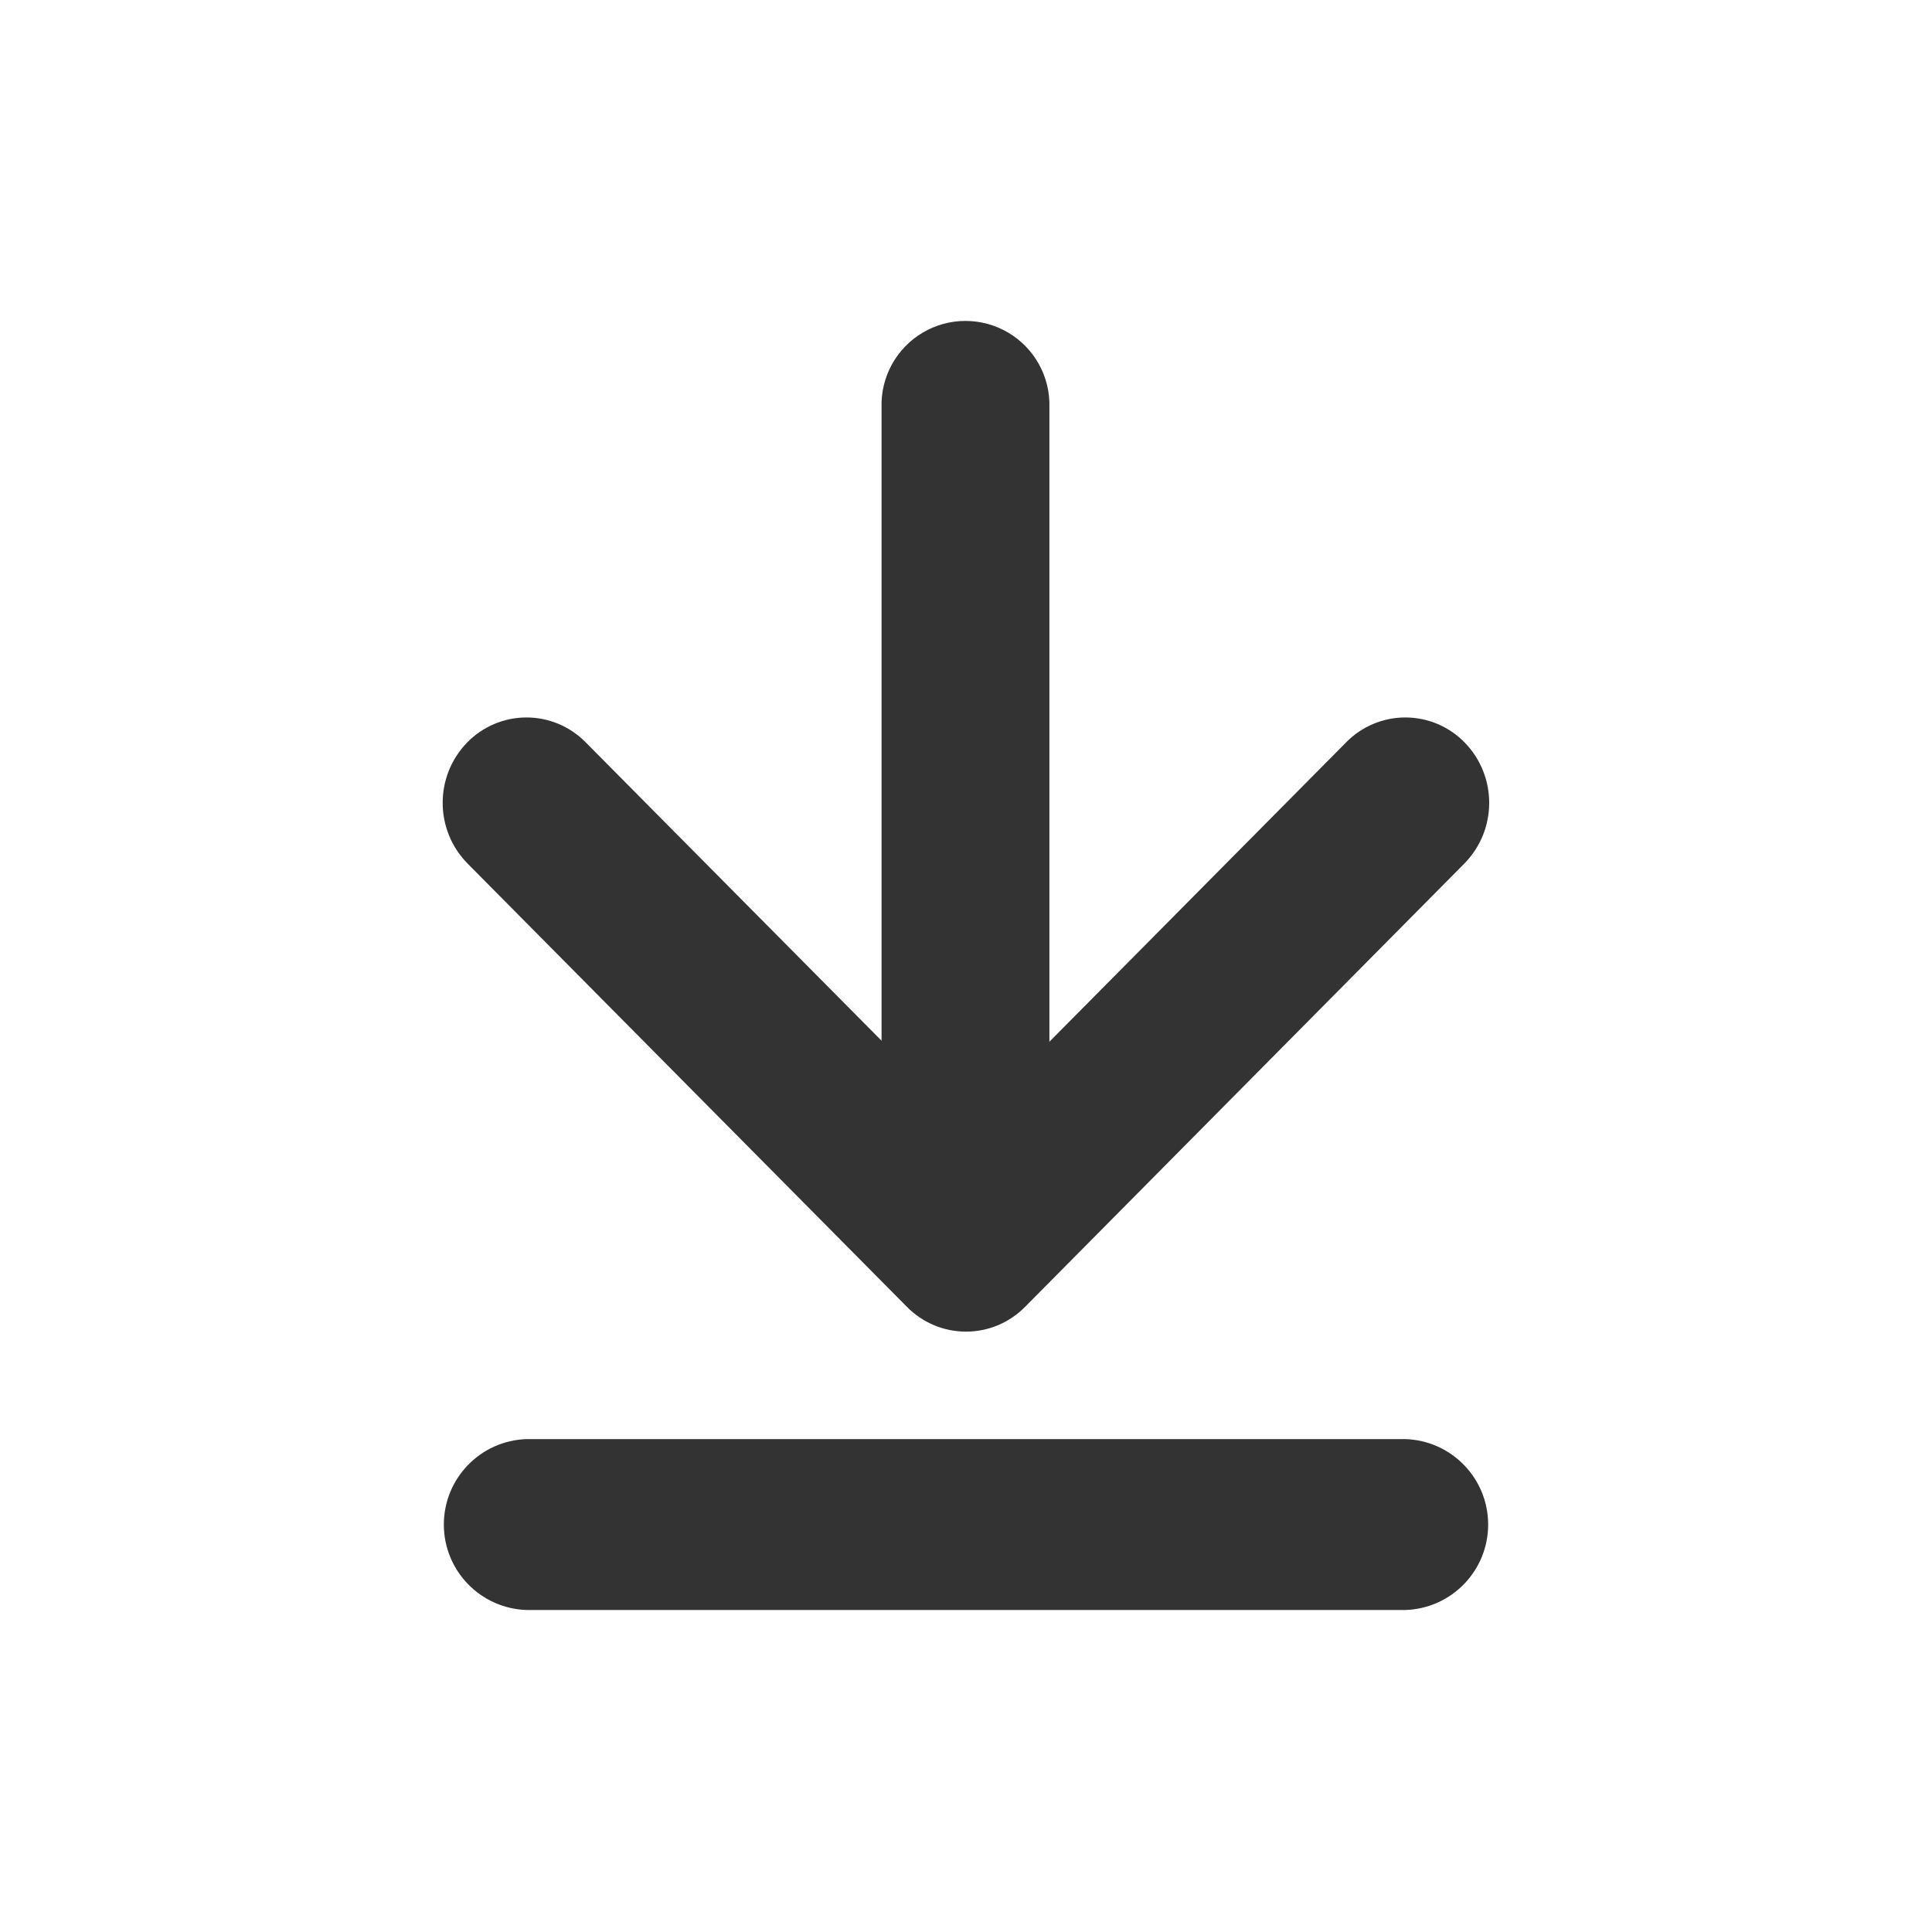
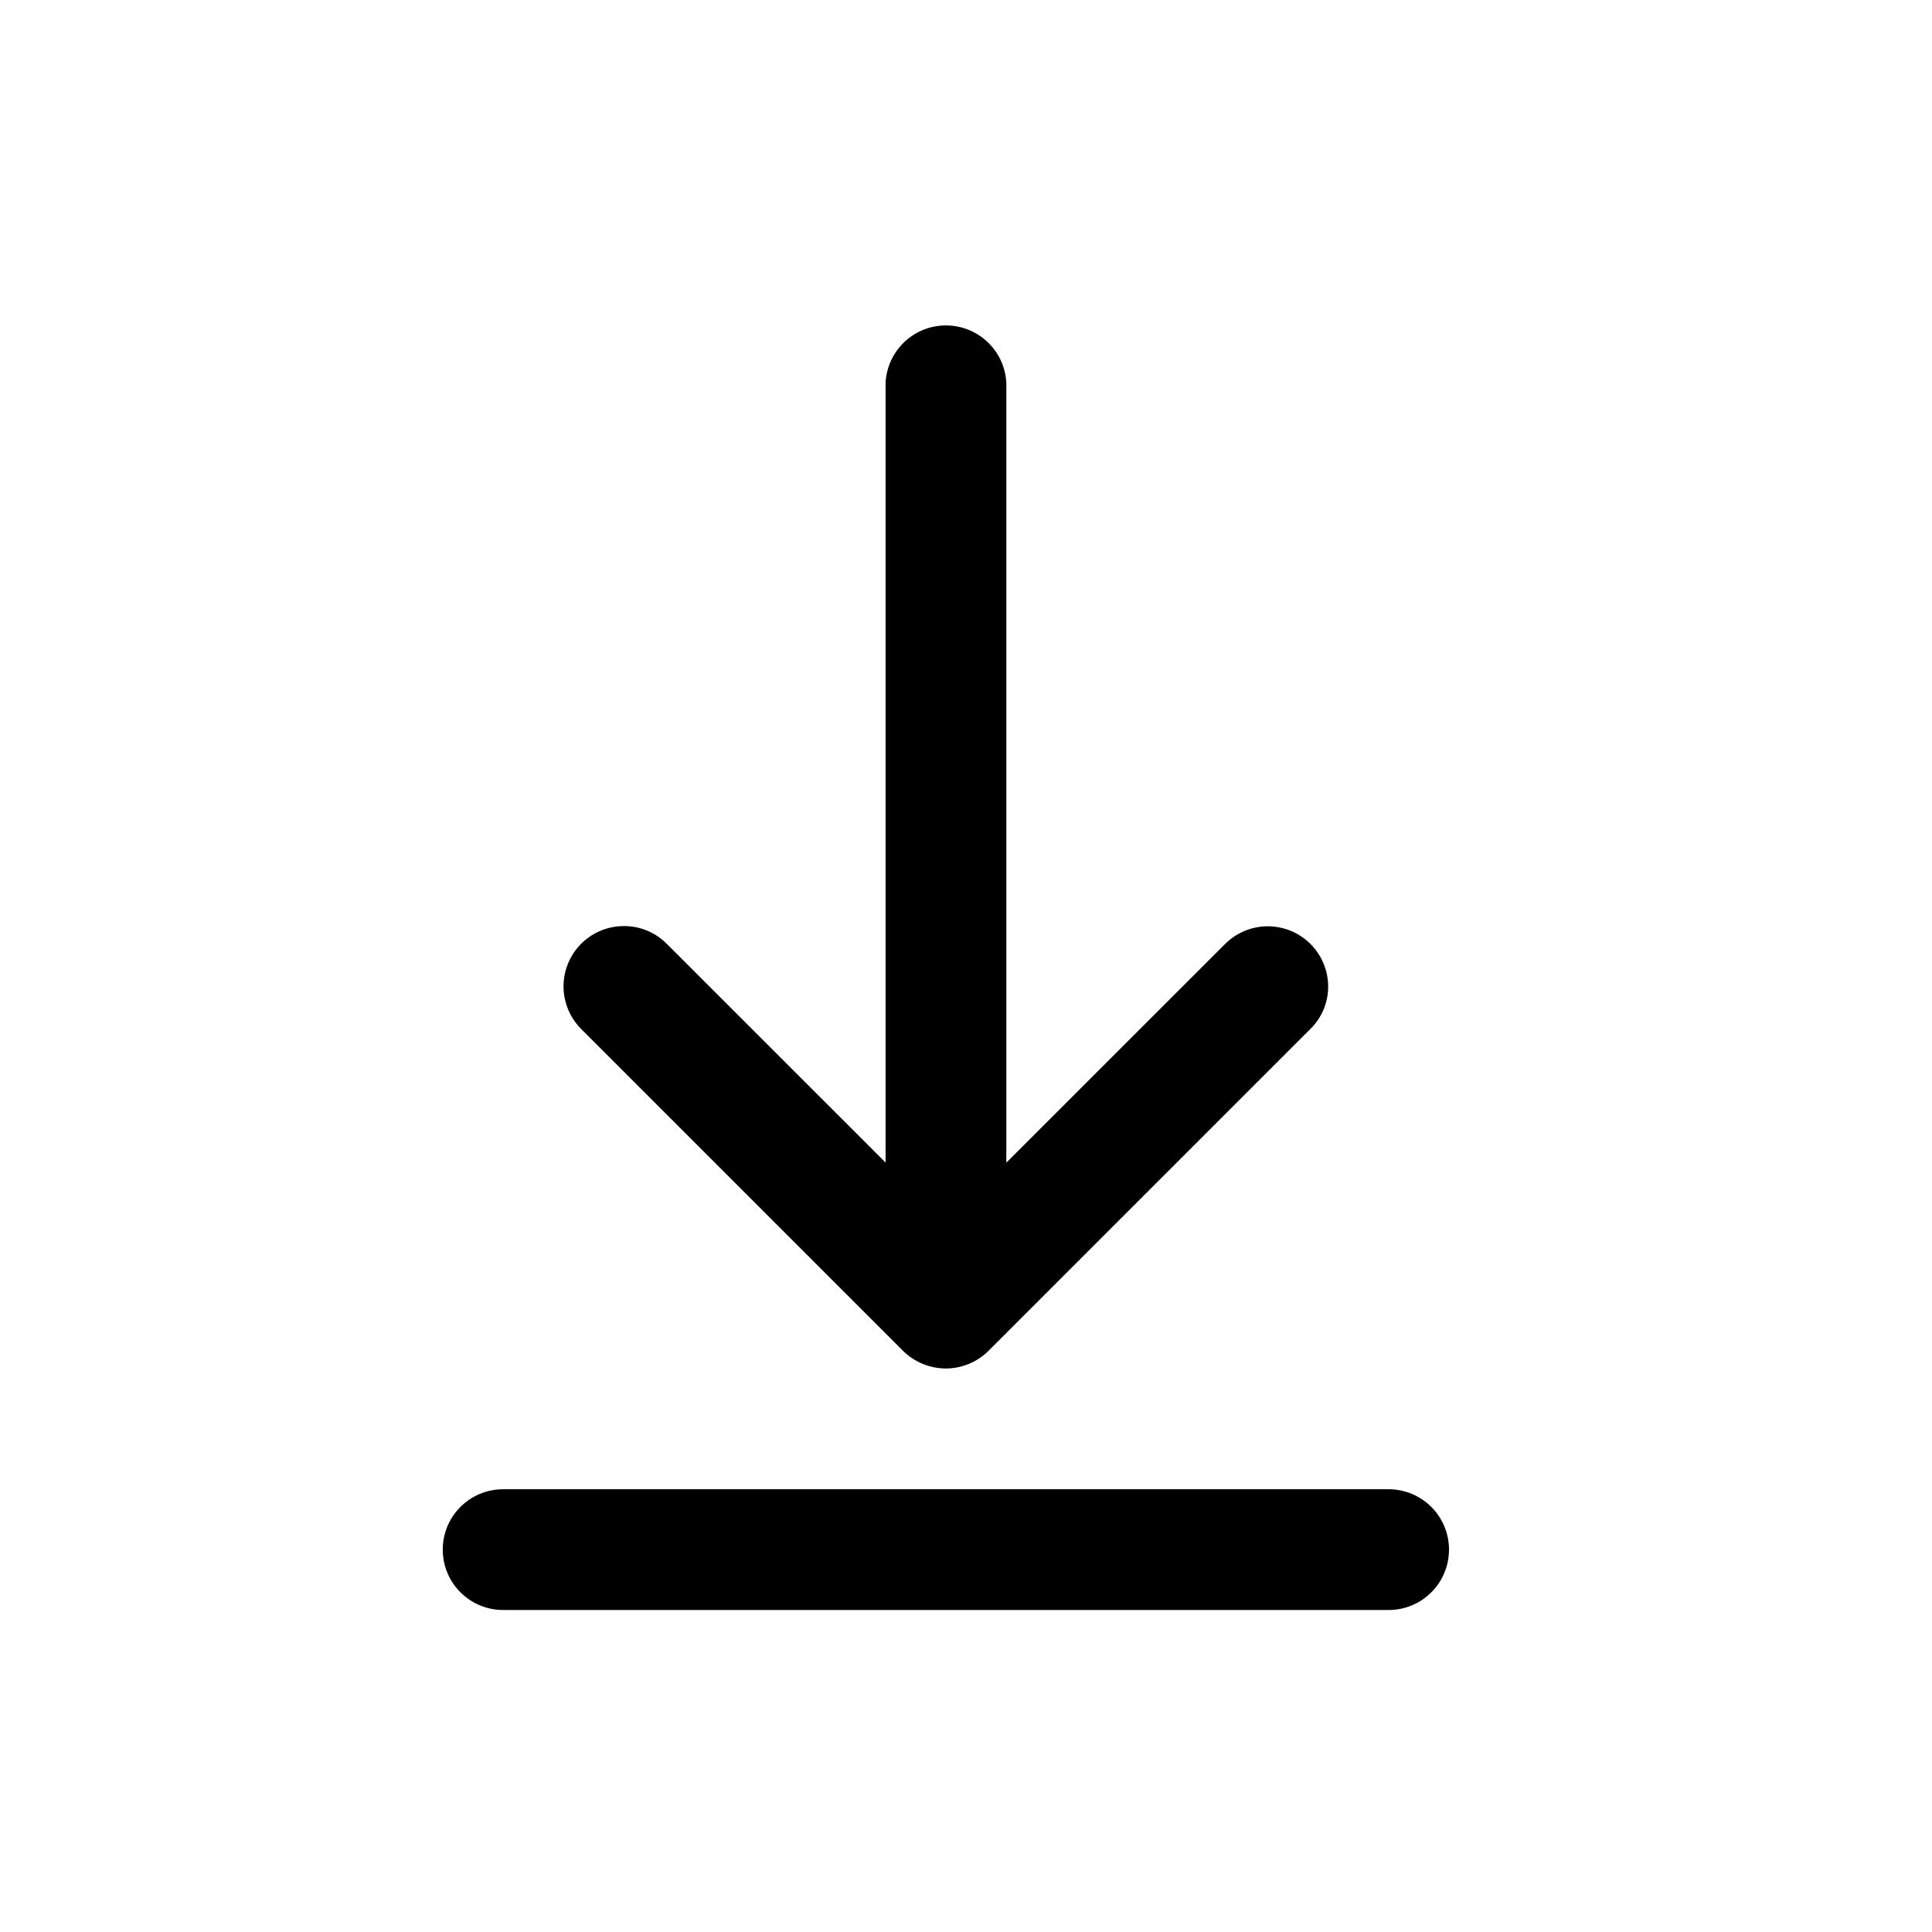
<svg xmlns="http://www.w3.org/2000/svg" width="24" height="24" viewBox="0 0 24 24">
-   <defs>
-     <clipPath id="clip-path">
-       <rect id="사각형_980" data-name="사각형 980" width="24" height="24" transform="translate(-6 -4)" fill="#333" />
-     </clipPath>
-   </defs>
-   <g id="download_ic" transform="translate(6 4)">
-     <g id="그룹_10259" data-name="그룹 10259" transform="translate(0 0)" clip-path="url(#clip-path)">
-       <g id="그룹_10268" data-name="그룹 10268" transform="translate(-0.5)">
-         <path id="패스_4237" data-name="패스 4237" d="M11.957,21.732H1.043a1.062,1.062,0,0,1,0-2.123H11.957a1.062,1.062,0,0,1,0,2.123" transform="translate(0 -5.732)" fill="#333" />
-         <path id="패스_4238" data-name="패스 4238" d="M6.5,14.571a1.029,1.029,0,0,1-.734-.308L.309,8.757A1.075,1.075,0,0,1,.3,7.256a1.029,1.029,0,0,1,1.474-.007L6.5,12.015l4.724-4.766a1.029,1.029,0,0,1,1.474.007,1.075,1.075,0,0,1-.007,1.5L7.234,14.263a1.029,1.029,0,0,1-.734.308" transform="translate(0 -2.029)" fill="#333" />
-         <path id="패스_4239" data-name="패스 4239" d="M8.885,12.295a1.053,1.053,0,0,1-1.043-1.062V1.062a1.043,1.043,0,1,1,2.085,0V11.233a1.053,1.053,0,0,1-1.043,1.062" transform="translate(-2.391)" fill="#333" />
-       </g>
-     </g>
-   </g>
+   <path data-name="사각형 1720" style="fill:none" d="M0 0h24v24H0z" />
+   <path data-name="제외 1" d="M17.25 20h-11a.75.75 0 1 1 0-1.5h11a.75.75 0 1 1 0 1.5zm-5.5-3a.762.762 0 0 1-.53-.217l-4-4a.749.749 0 0 1 .532-1.279.743.743 0 0 1 .529.219l2.72 2.719V4.755a.751.751 0 0 1 1.5 0v9.688l2.72-2.719a.75.75 0 0 1 1.278.531.735.735 0 0 1-.223.529l-4 4a.755.755 0 0 1-.526.216z" />
</svg>
